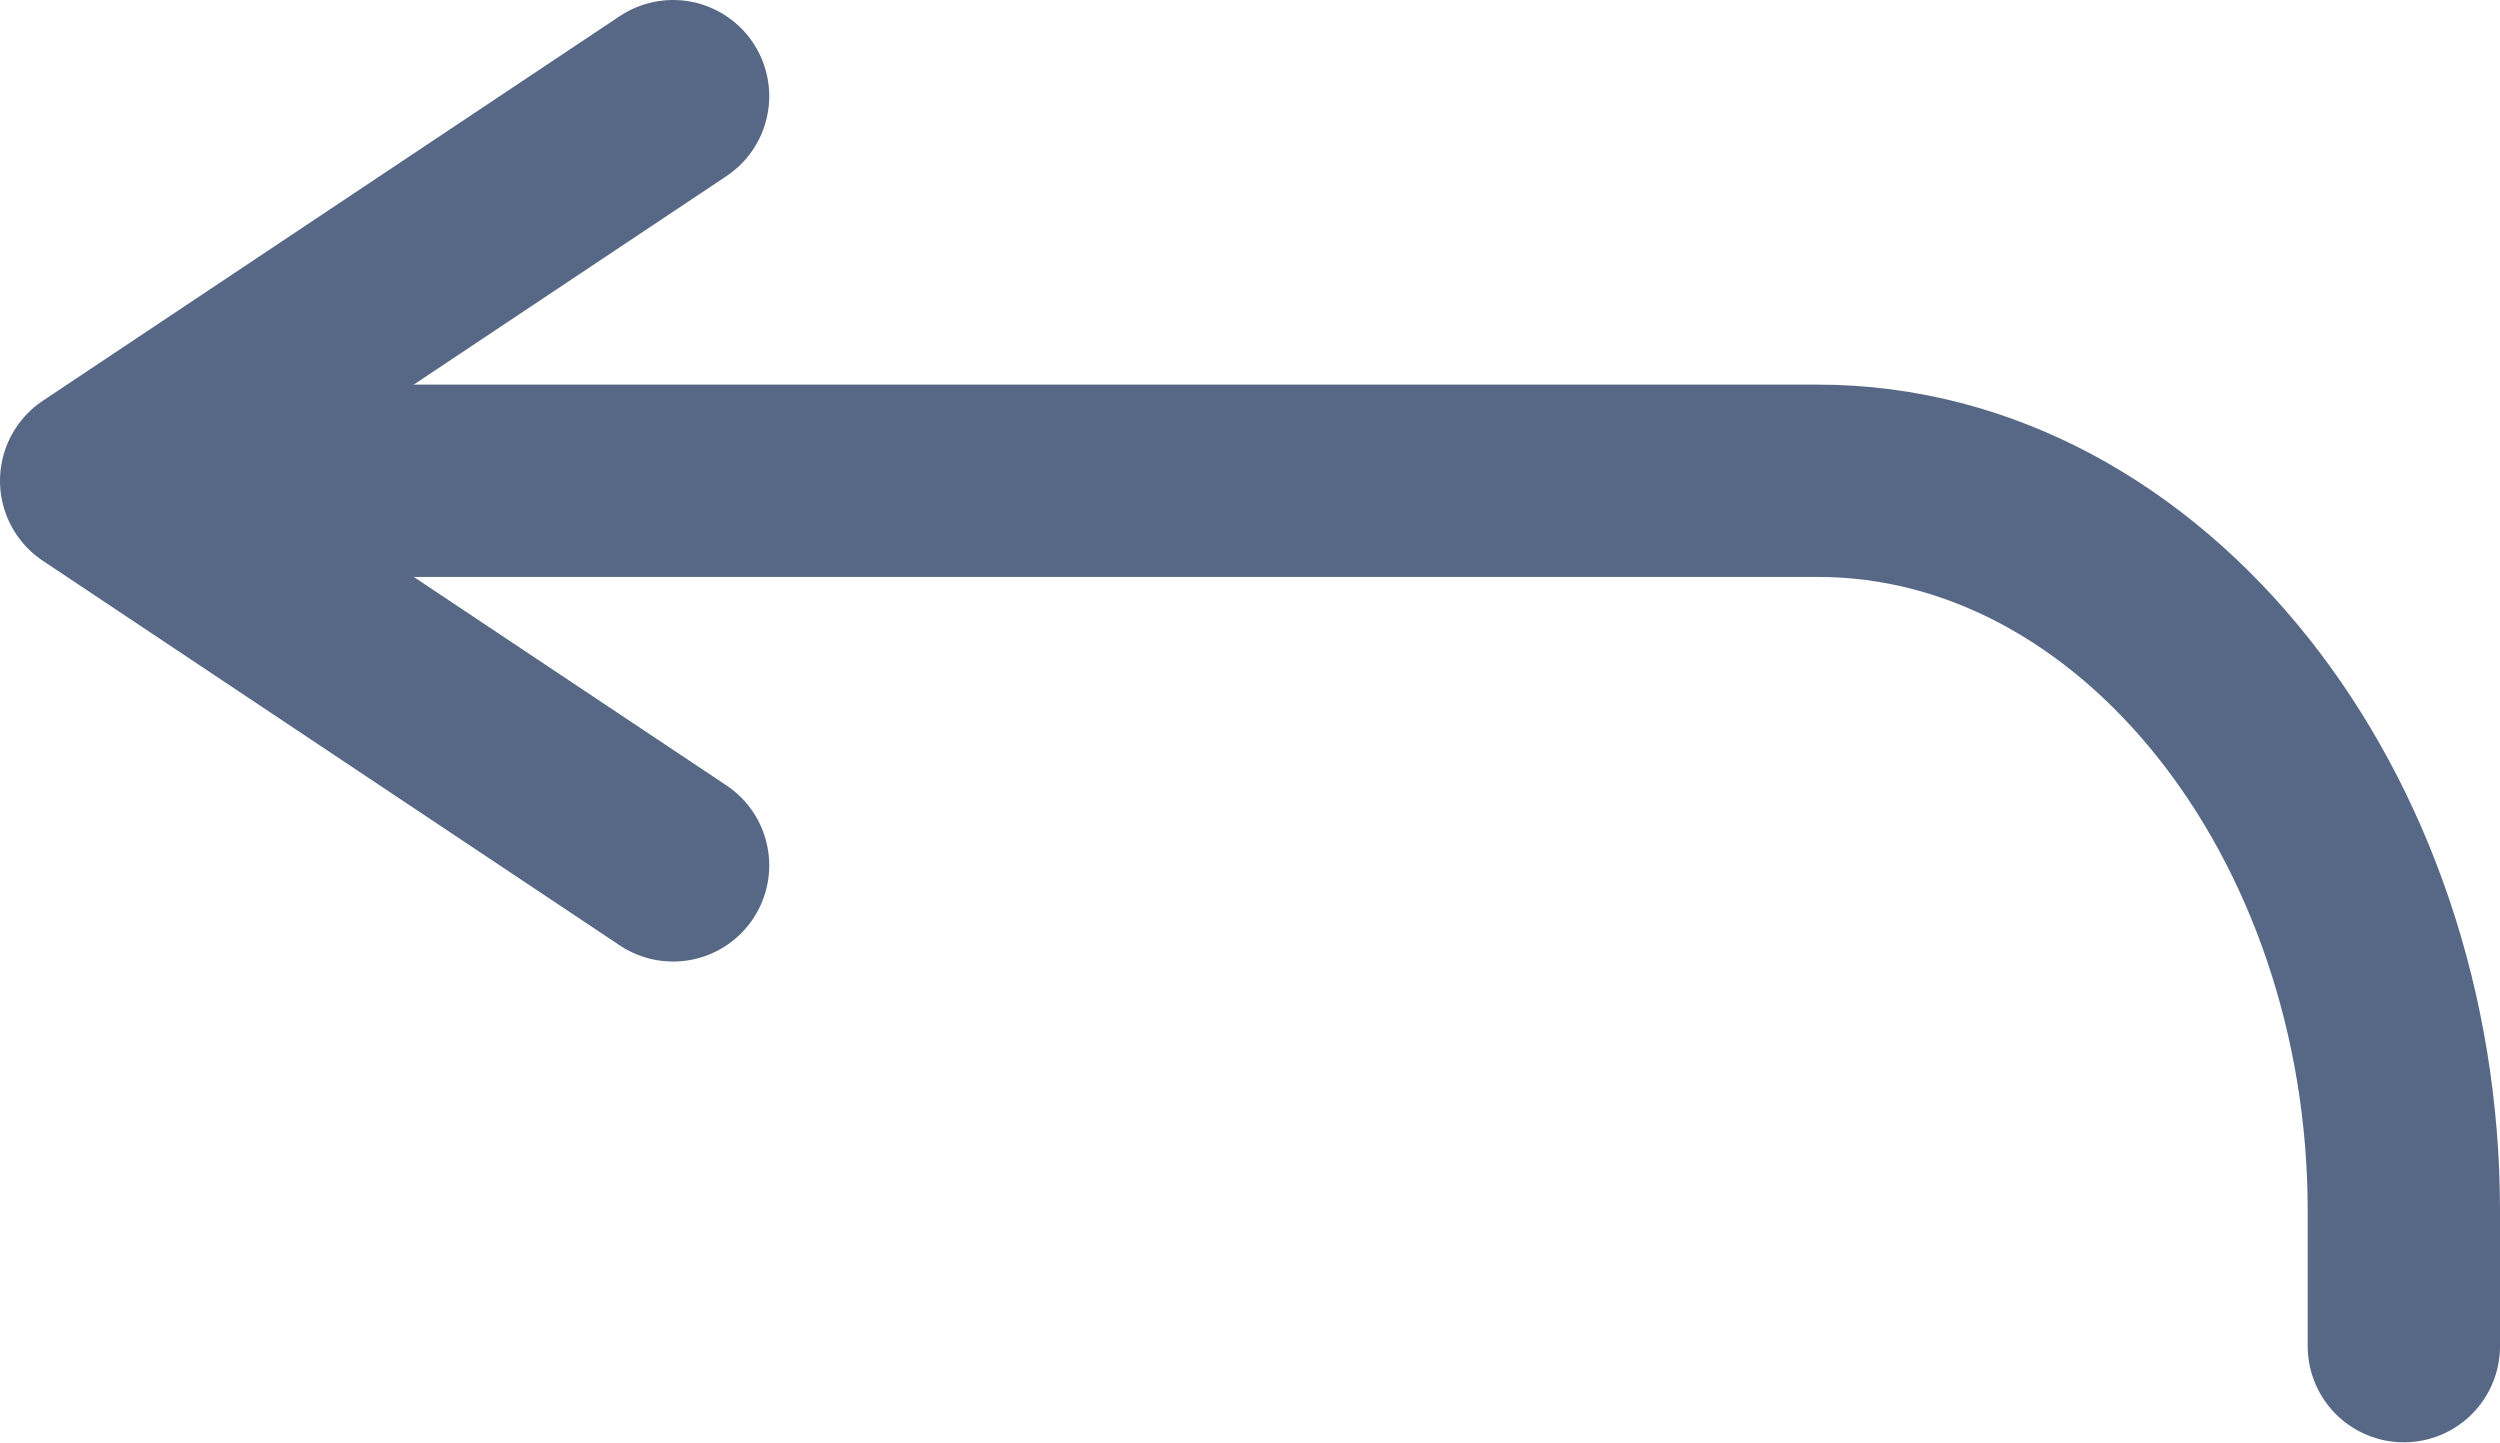
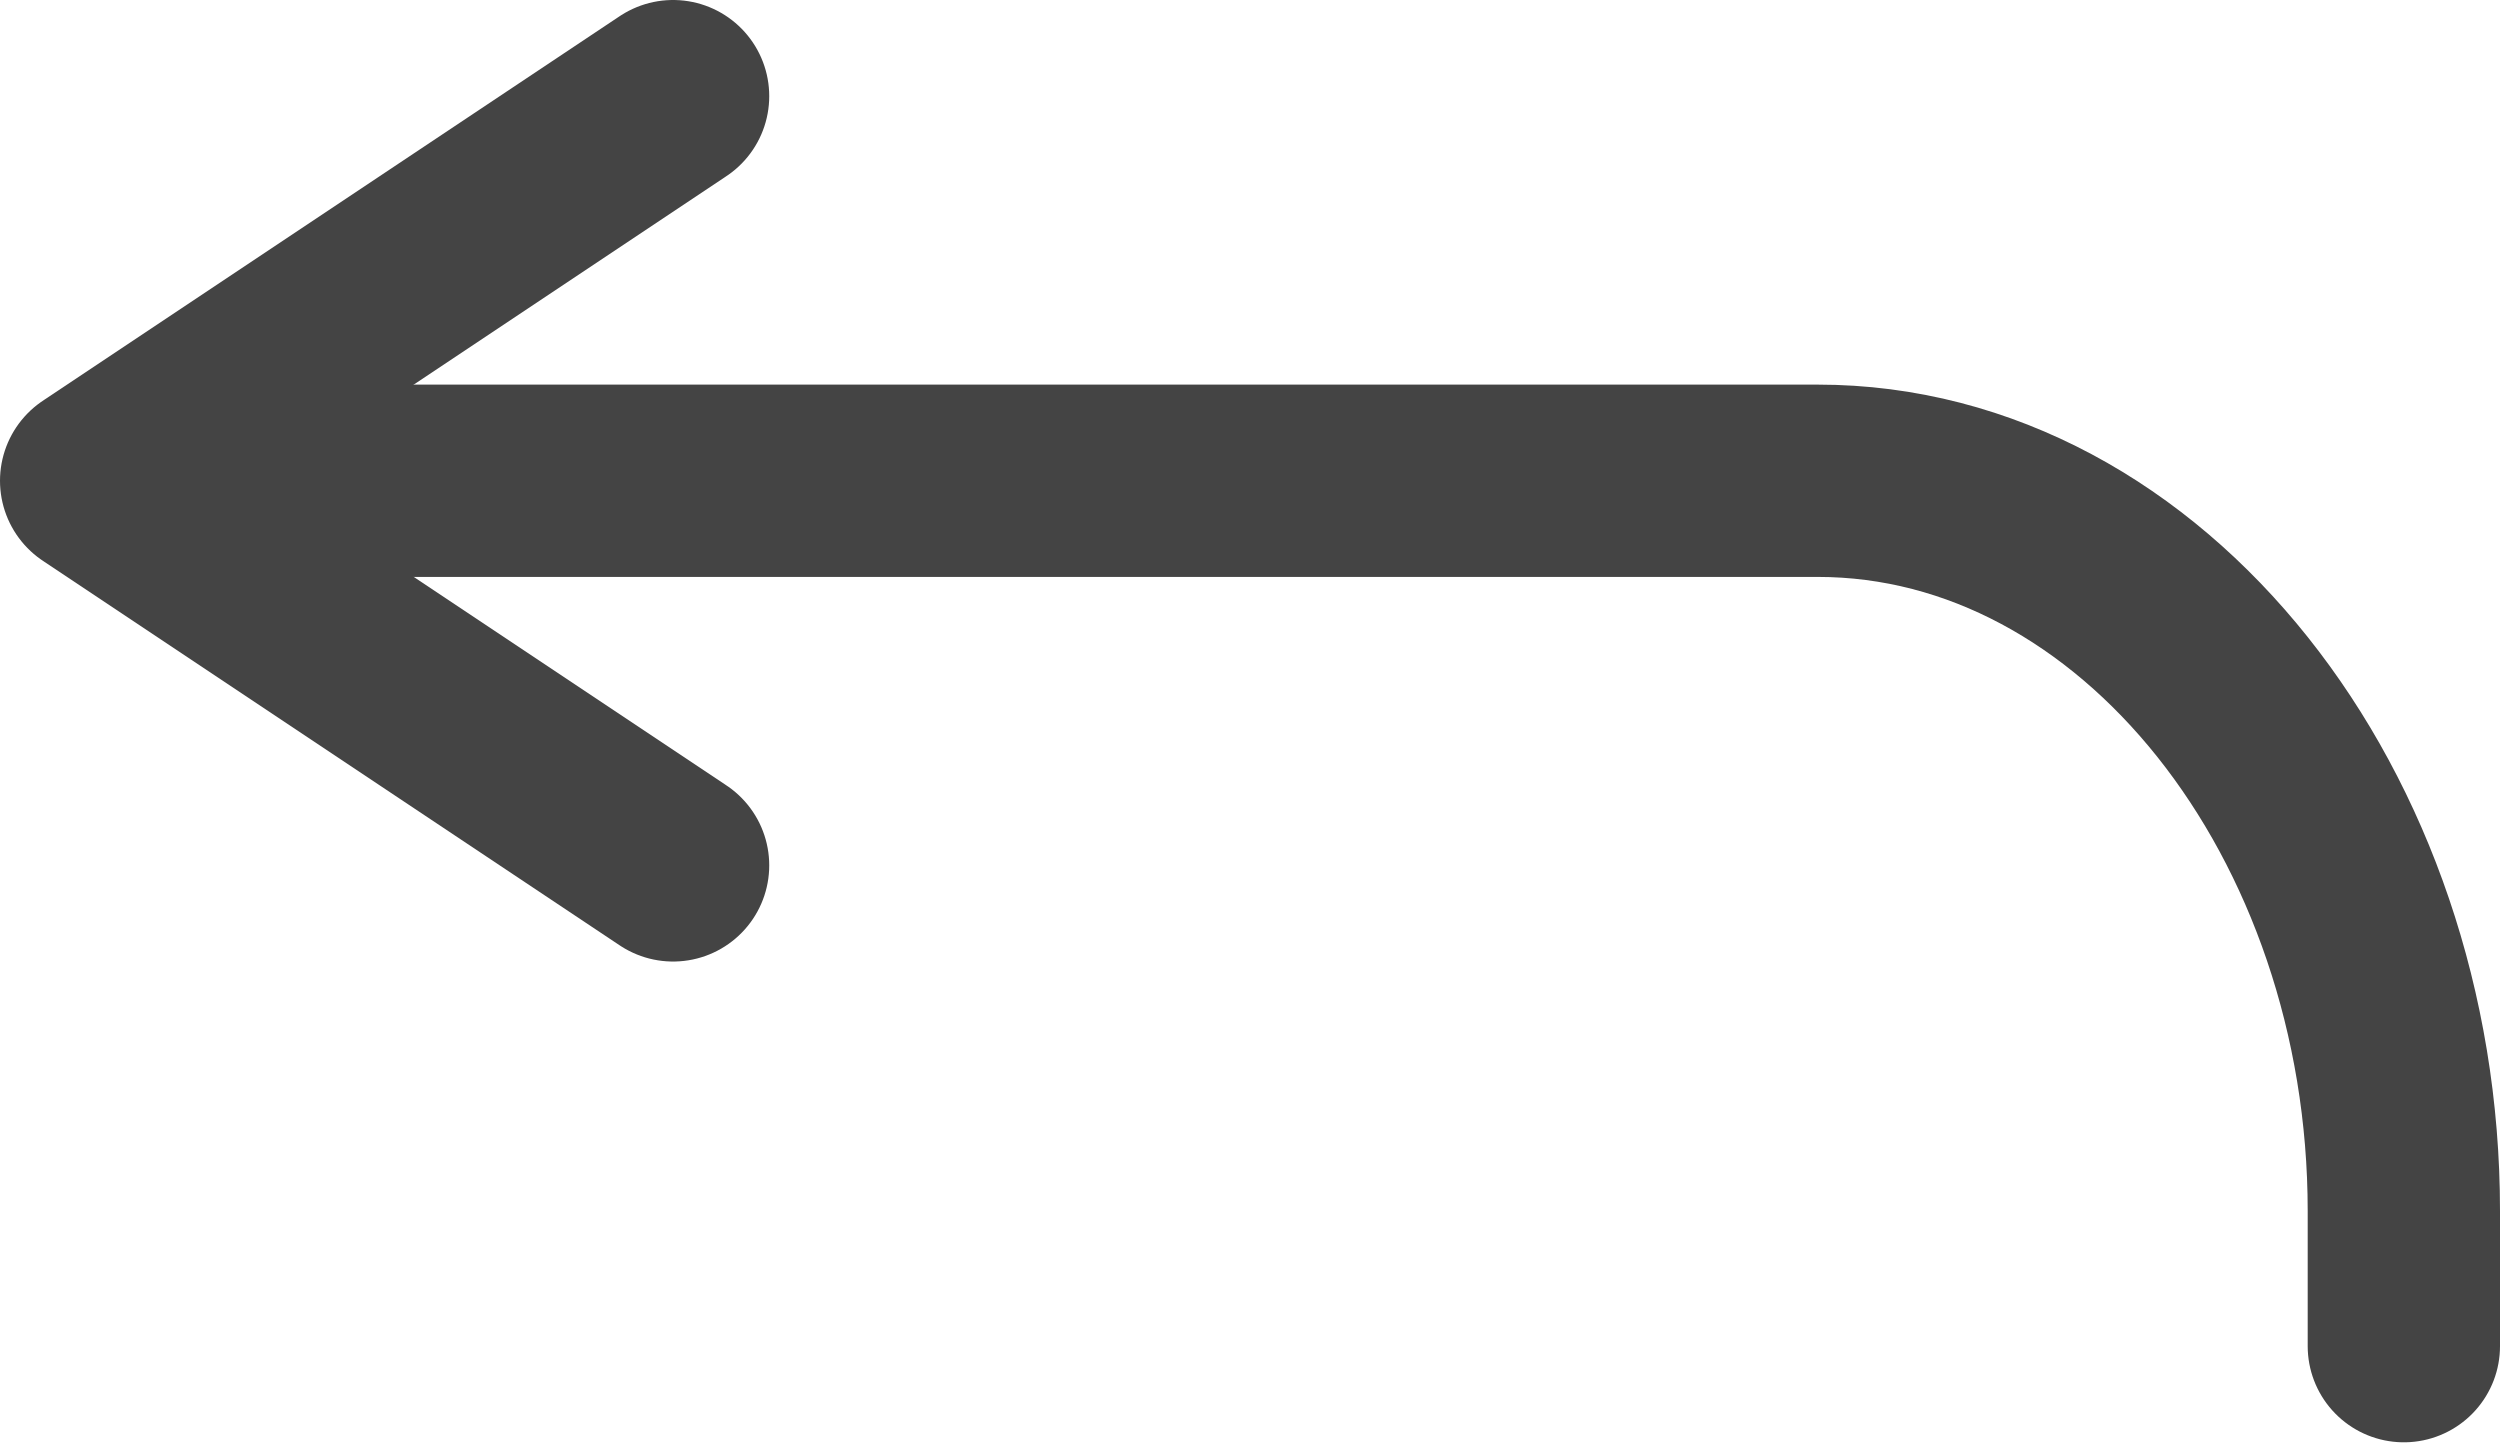
<svg xmlns="http://www.w3.org/2000/svg" width="26" height="15" viewBox="0 0 26 15" fill="none">
-   <path d="M7 1L1 5L7 9" stroke="#566885" stroke-width="2" stroke-linecap="round" stroke-linejoin="round" />
-   <path d="M2 5H18.905C22.284 5 25 8.469 25 12.594V14" stroke="#566885" stroke-width="2" stroke-linecap="round" stroke-linejoin="round" />
+   <path d="M7 1L1 5L7 9" stroke="#444" stroke-width="2" stroke-linecap="round" stroke-linejoin="round" />
+   <path d="M2 5H18.905C22.284 5 25 8.469 25 12.594V14" stroke="#444" stroke-width="2" stroke-linecap="round" stroke-linejoin="round" />
</svg>
